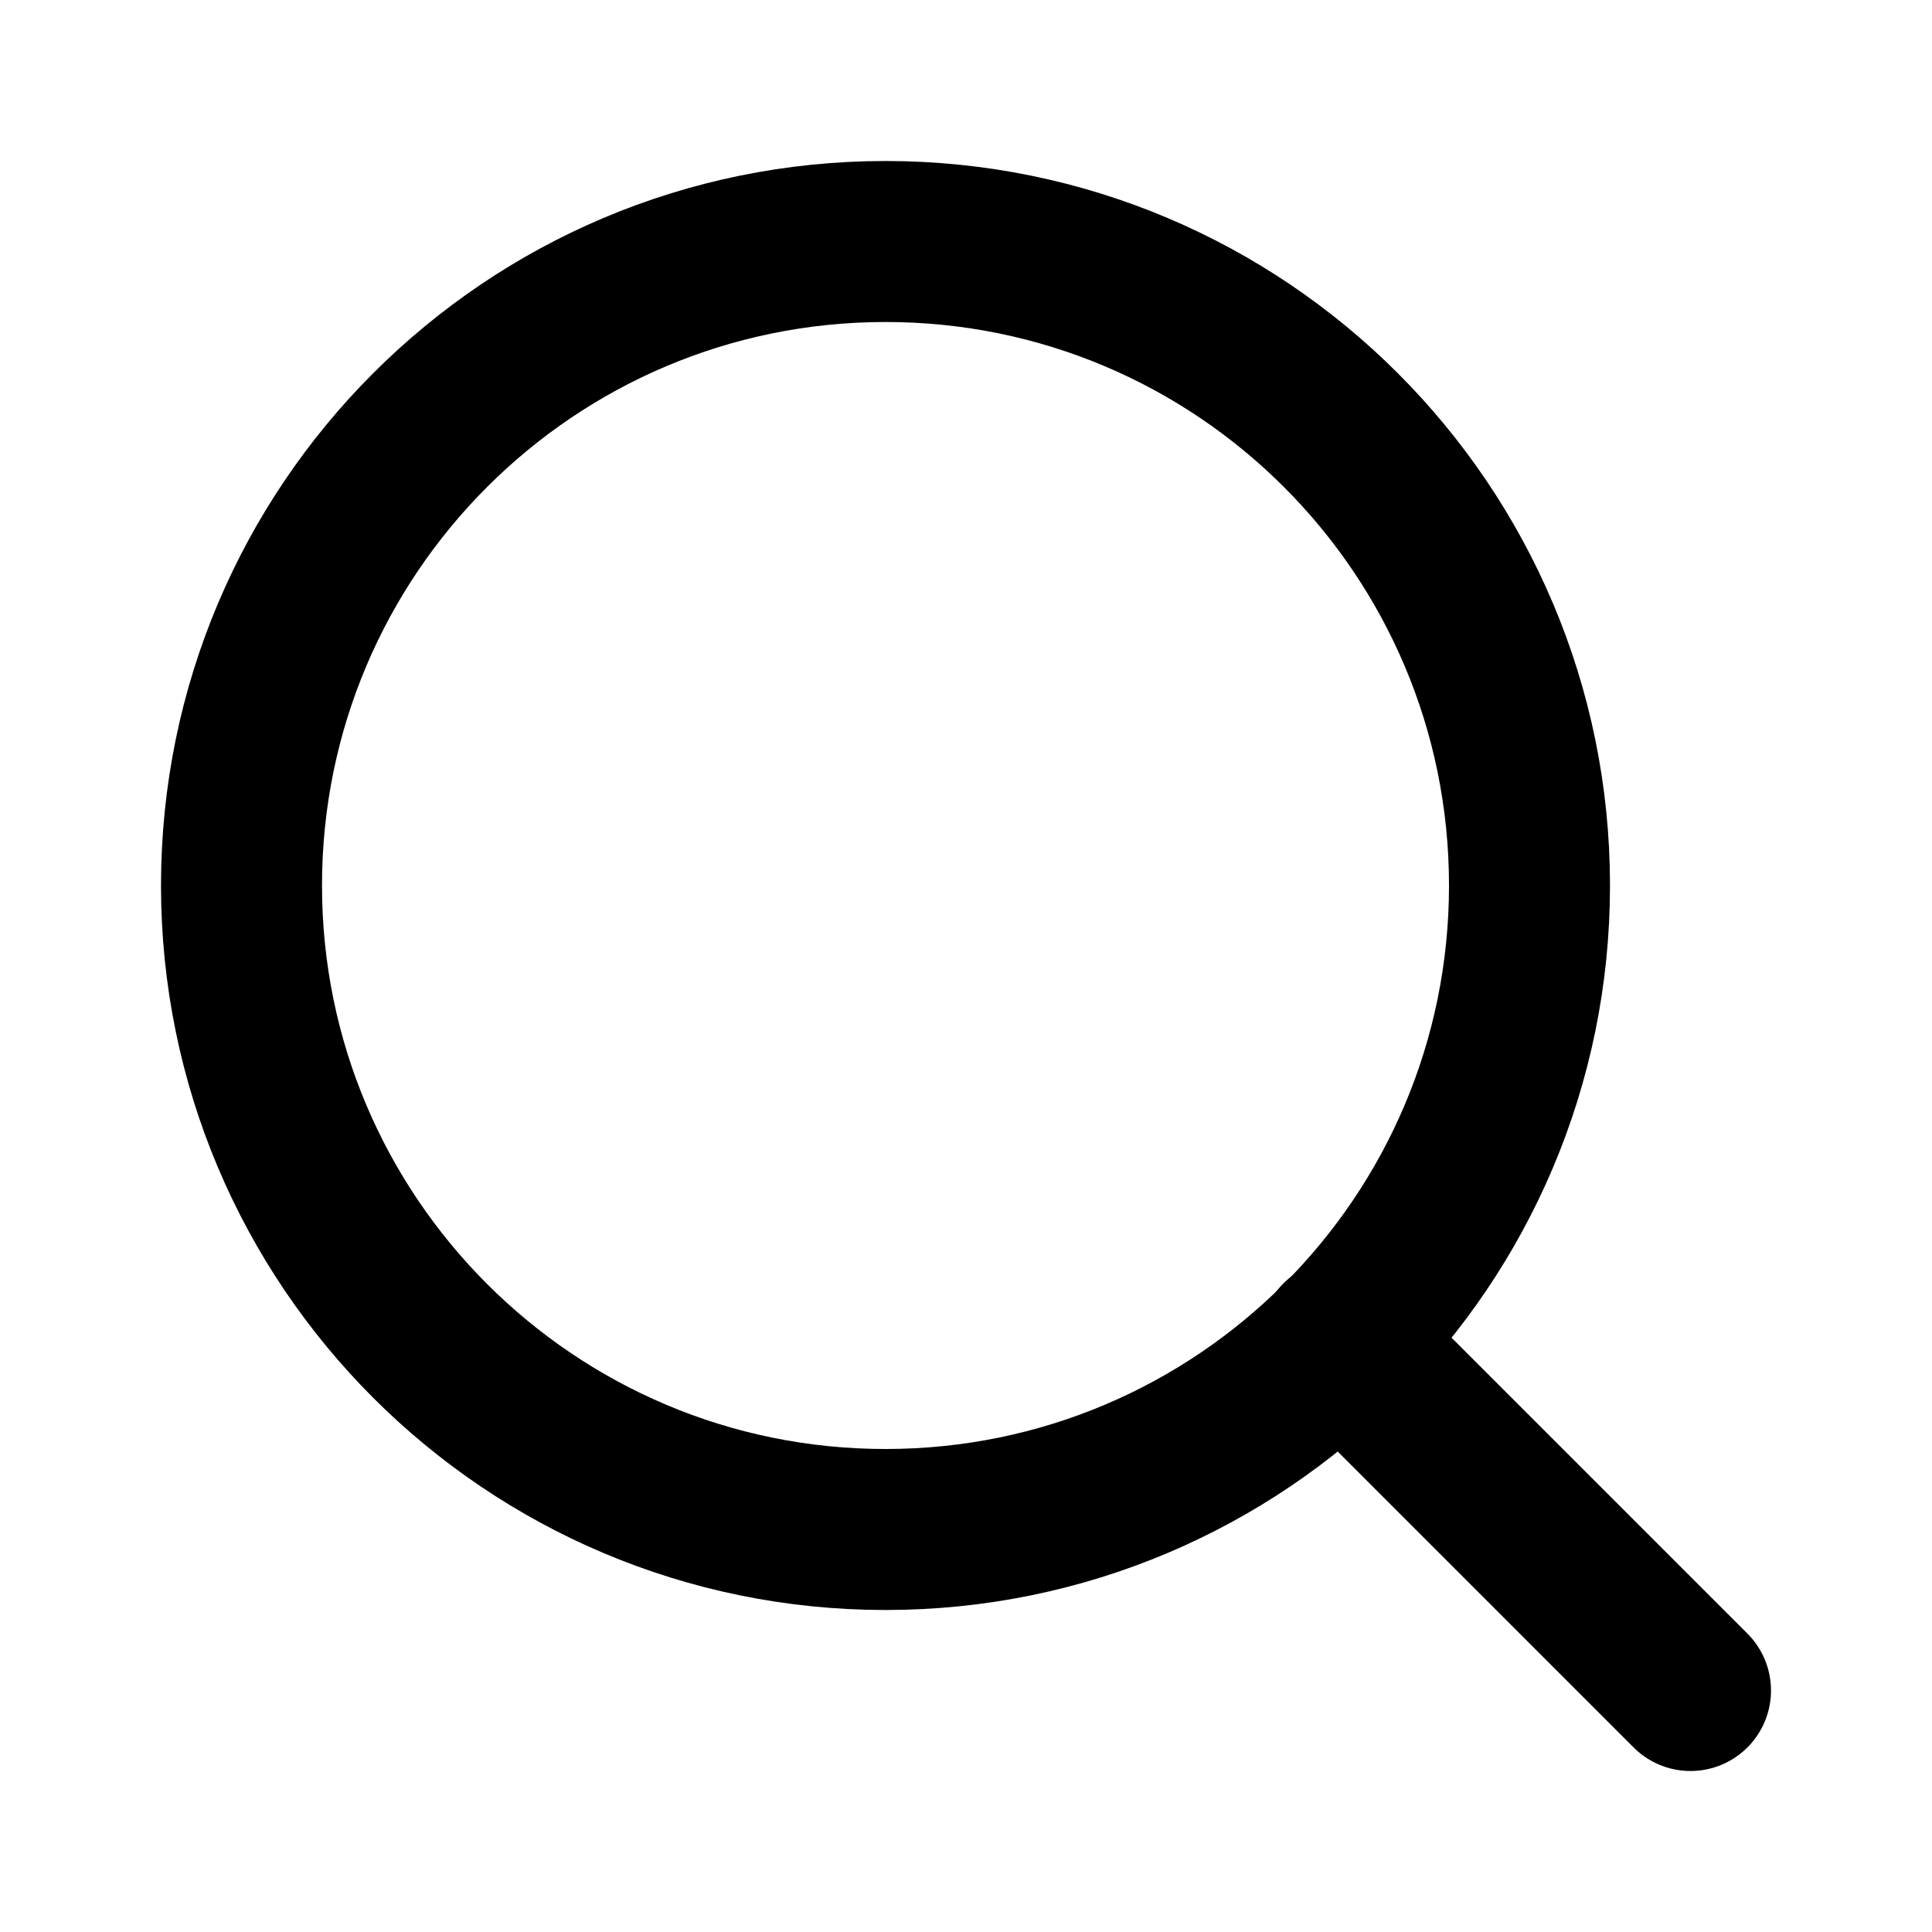
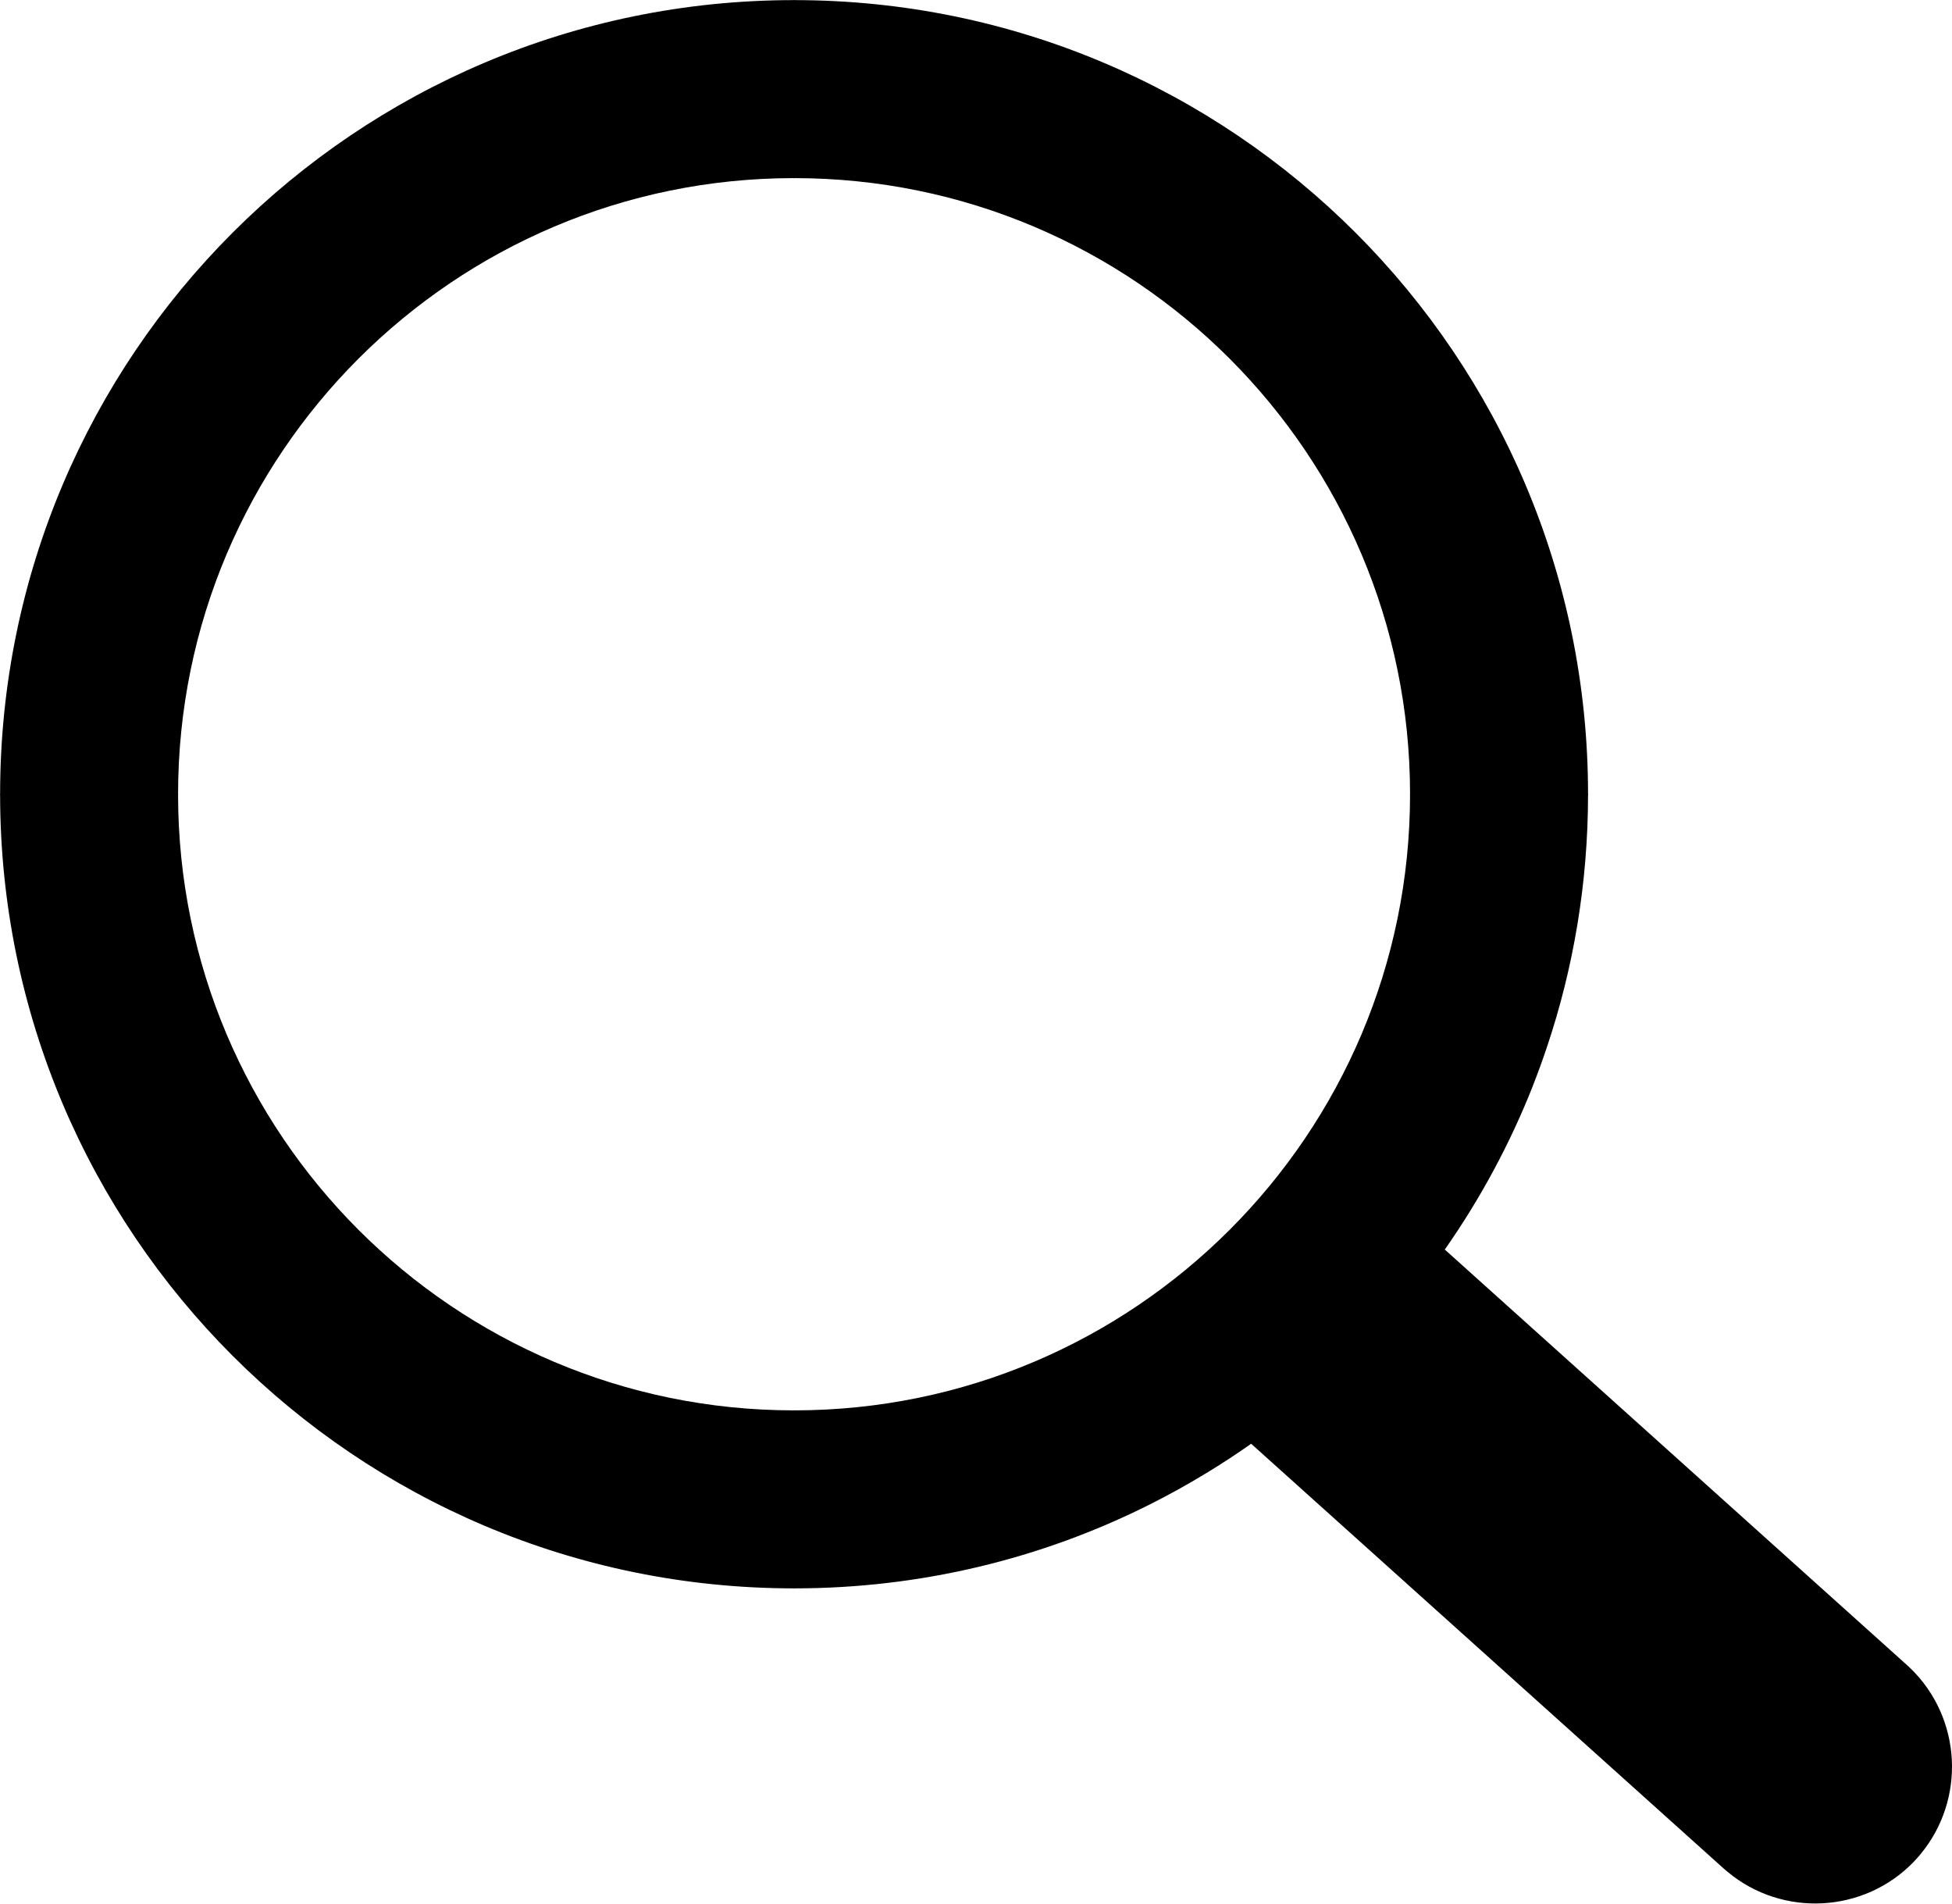
- <svg xmlns="http://www.w3.org/2000/svg" width="12" height="12" viewBox="0 0 24 24" fill="none" stroke="currentColor" stroke-width="2" stroke-linecap="round" stroke-linejoin="round" class="feather feather-search">
-   <circle cx="11" cy="11" r="8" />
-   <line x1="21" y1="21" x2="16.65" y2="16.65" />
+ <svg xmlns="http://www.w3.org/2000/svg" version="1.1" id="Layer_1" x="0px" y="0px" width="122.879px" height="119.799px" viewBox="0 0 122.879 119.799" enable-background="new 0 0 122.879 119.799" xml:space="preserve">
+   <g>
+     <path d="M49.988,0h0.016v0.007C63.803,0.011,76.298,5.608,85.34,14.652c9.027,9.031,14.619,21.515,14.628,35.303h0.007v0.033v0.04 h-0.007c-0.005,5.557-0.917,10.905-2.594,15.892c-0.281,0.837-0.575,1.641-0.877,2.409v0.007c-1.446,3.66-3.315,7.12-5.547,10.307 l29.082,26.139l0.018,0.016l0.157,0.146l0.011,0.011c1.642,1.563,2.536,3.656,2.649,5.78c0.11,2.1-0.543,4.248-1.979,5.971 l-0.011,0.016l-0.175,0.203l-0.035,0.035l-0.146,0.16l-0.016,0.021c-1.565,1.642-3.654,2.534-5.78,2.646 c-2.097,0.111-4.247-0.54-5.971-1.978l-0.015-0.011l-0.204-0.175l-0.029-0.024L78.761,90.865c-0.88,0.62-1.778,1.209-2.687,1.765 c-1.233,0.755-2.51,1.466-3.813,2.115c-6.699,3.342-14.269,5.222-22.272,5.222v0.007h-0.016v-0.007 c-13.799-0.004-26.296-5.601-35.338-14.645C5.605,76.291,0.016,63.805,0.007,50.021H0v-0.033v-0.016h0.007 c0.004-13.799,5.601-26.296,14.645-35.338C23.683,5.608,36.167,0.016,49.955,0.007V0H49.988L49.988,0z M50.004,11.21v0.007h-0.016 h-0.033V11.21c-10.686,0.007-20.372,4.35-27.384,11.359C15.56,29.578,11.213,39.274,11.21,49.973h0.007v0.016v0.033H11.21 c0.007,10.686,4.347,20.367,11.359,27.381c7.009,7.012,16.705,11.359,27.403,11.361v-0.007h0.016h0.033v0.007 c10.686-0.007,20.368-4.348,27.382-11.359c7.011-7.009,11.358-16.702,11.36-27.4h-0.006v-0.016v-0.033h0.006 c-0.006-10.686-4.35-20.372-11.358-27.384C70.396,15.56,60.703,11.213,50.004,11.21L50.004,11.21z" />
+   </g>
</svg>
